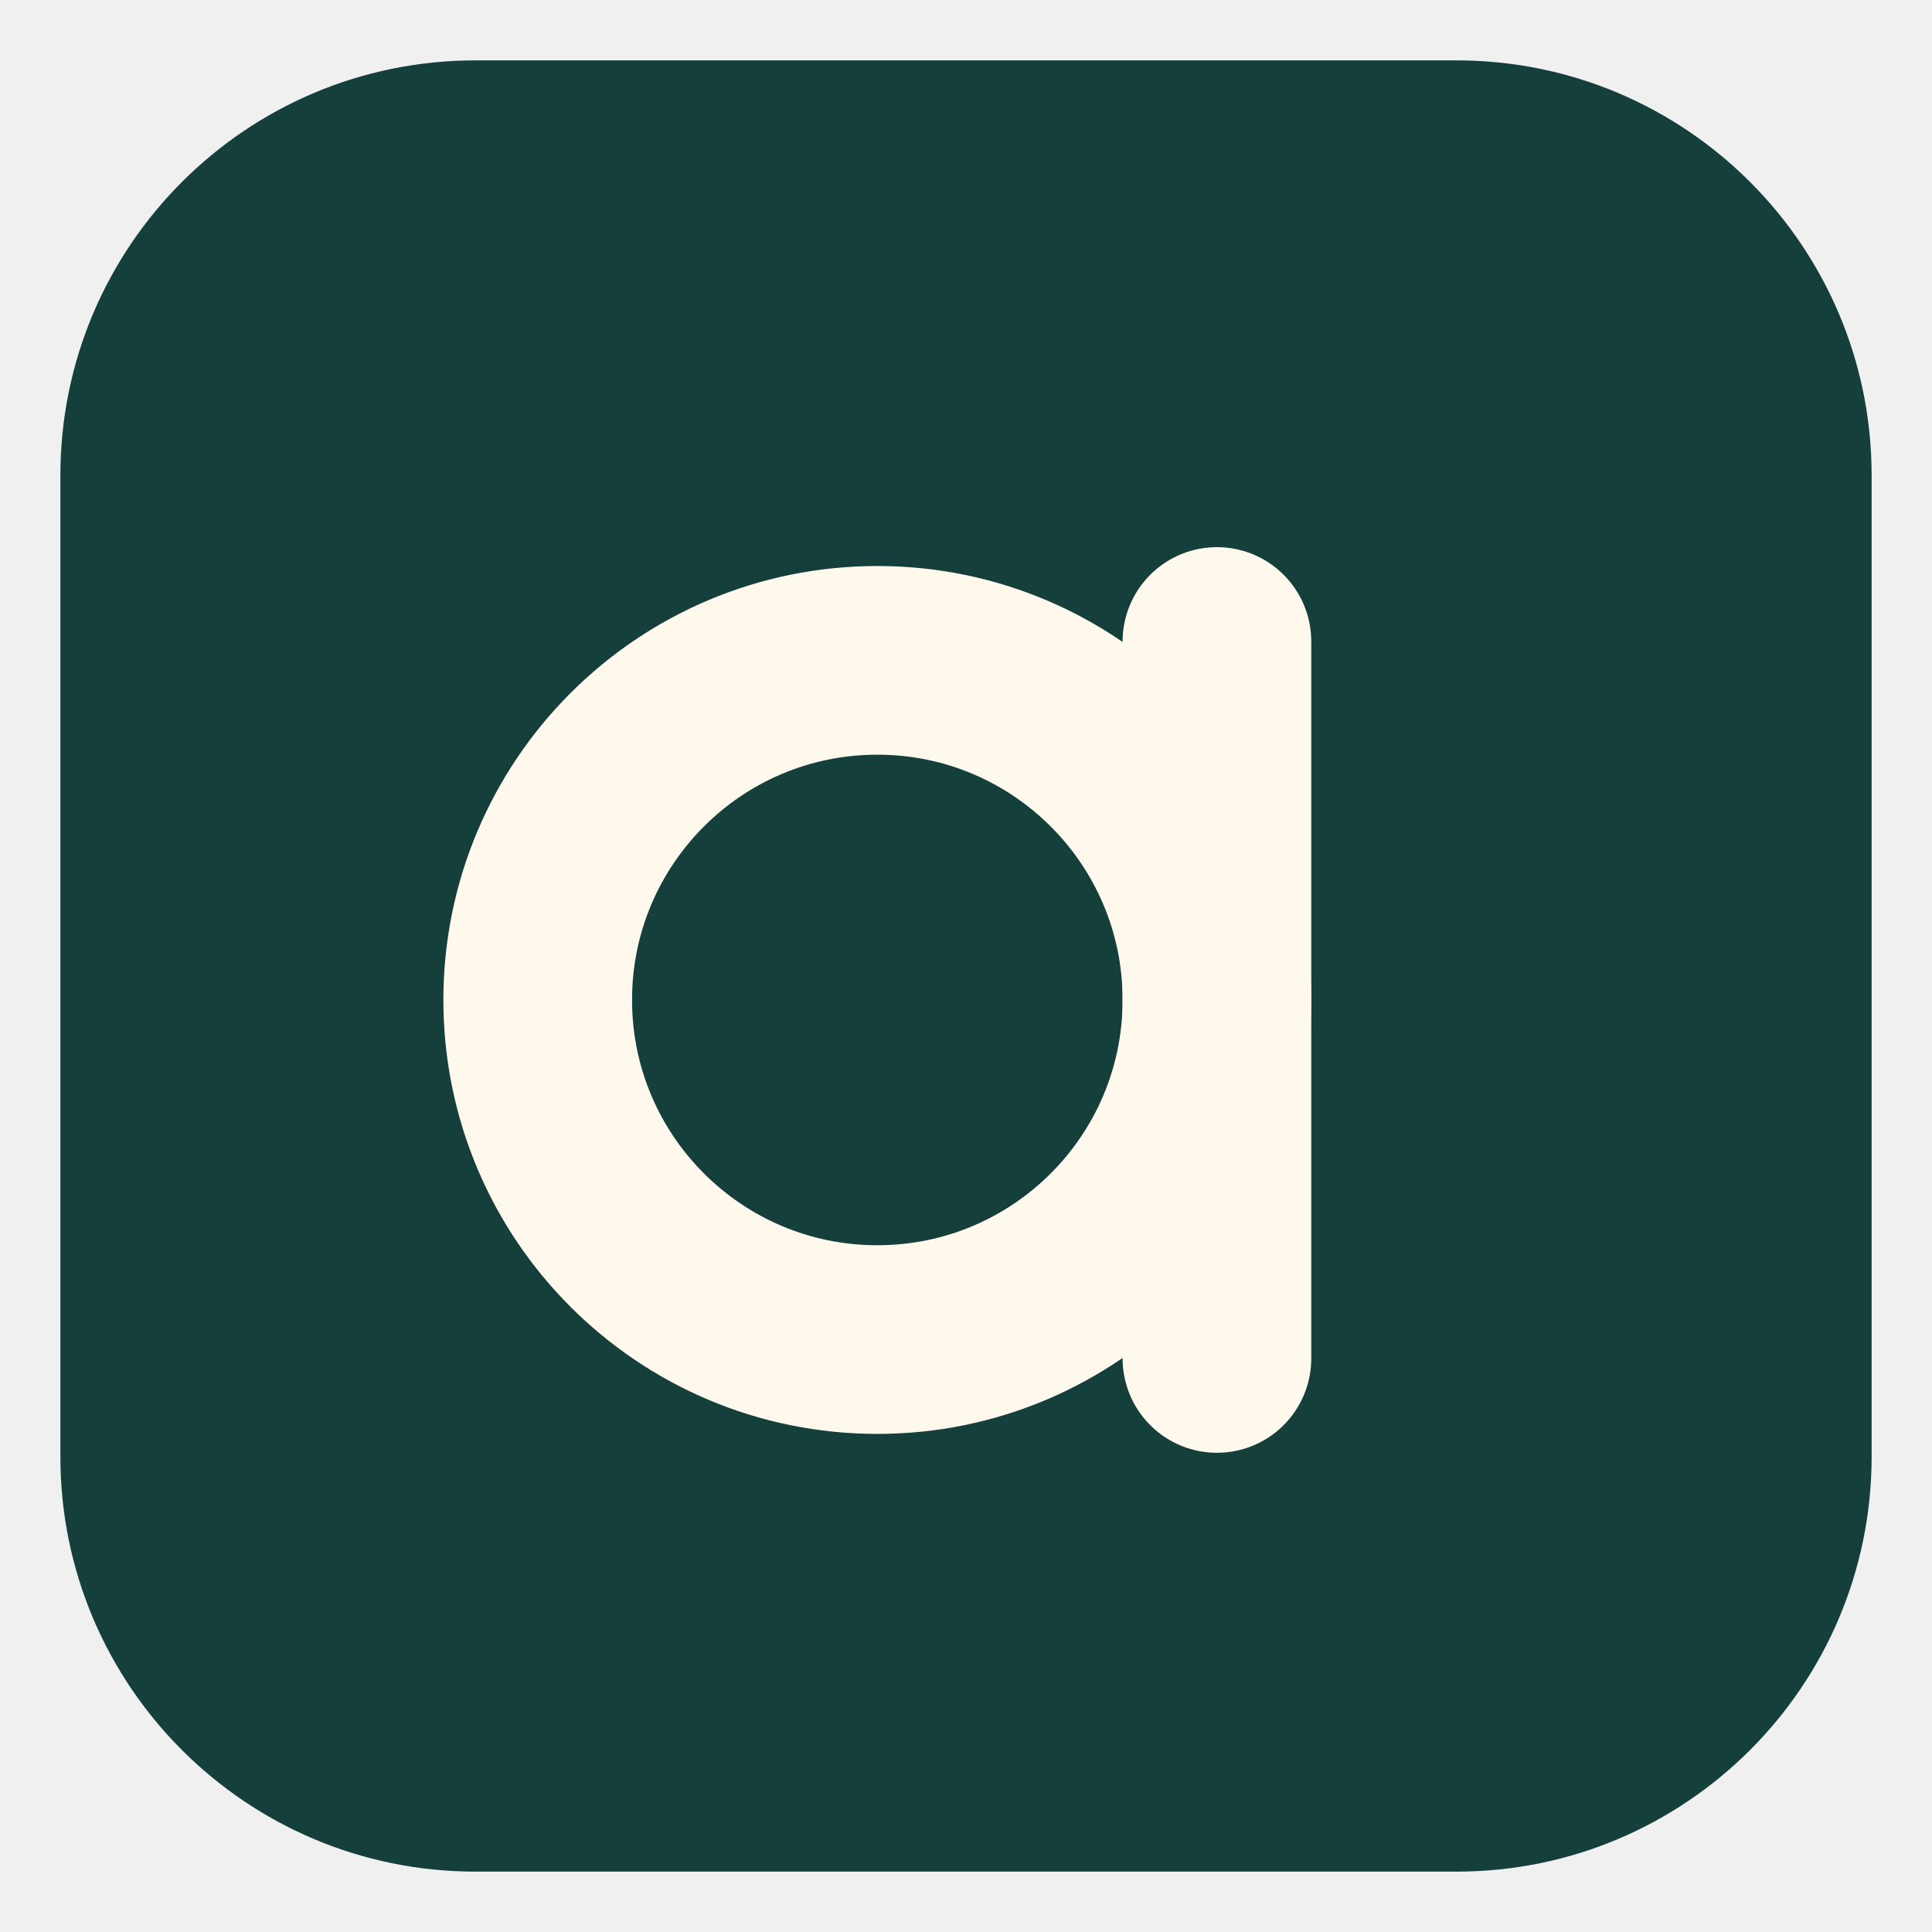
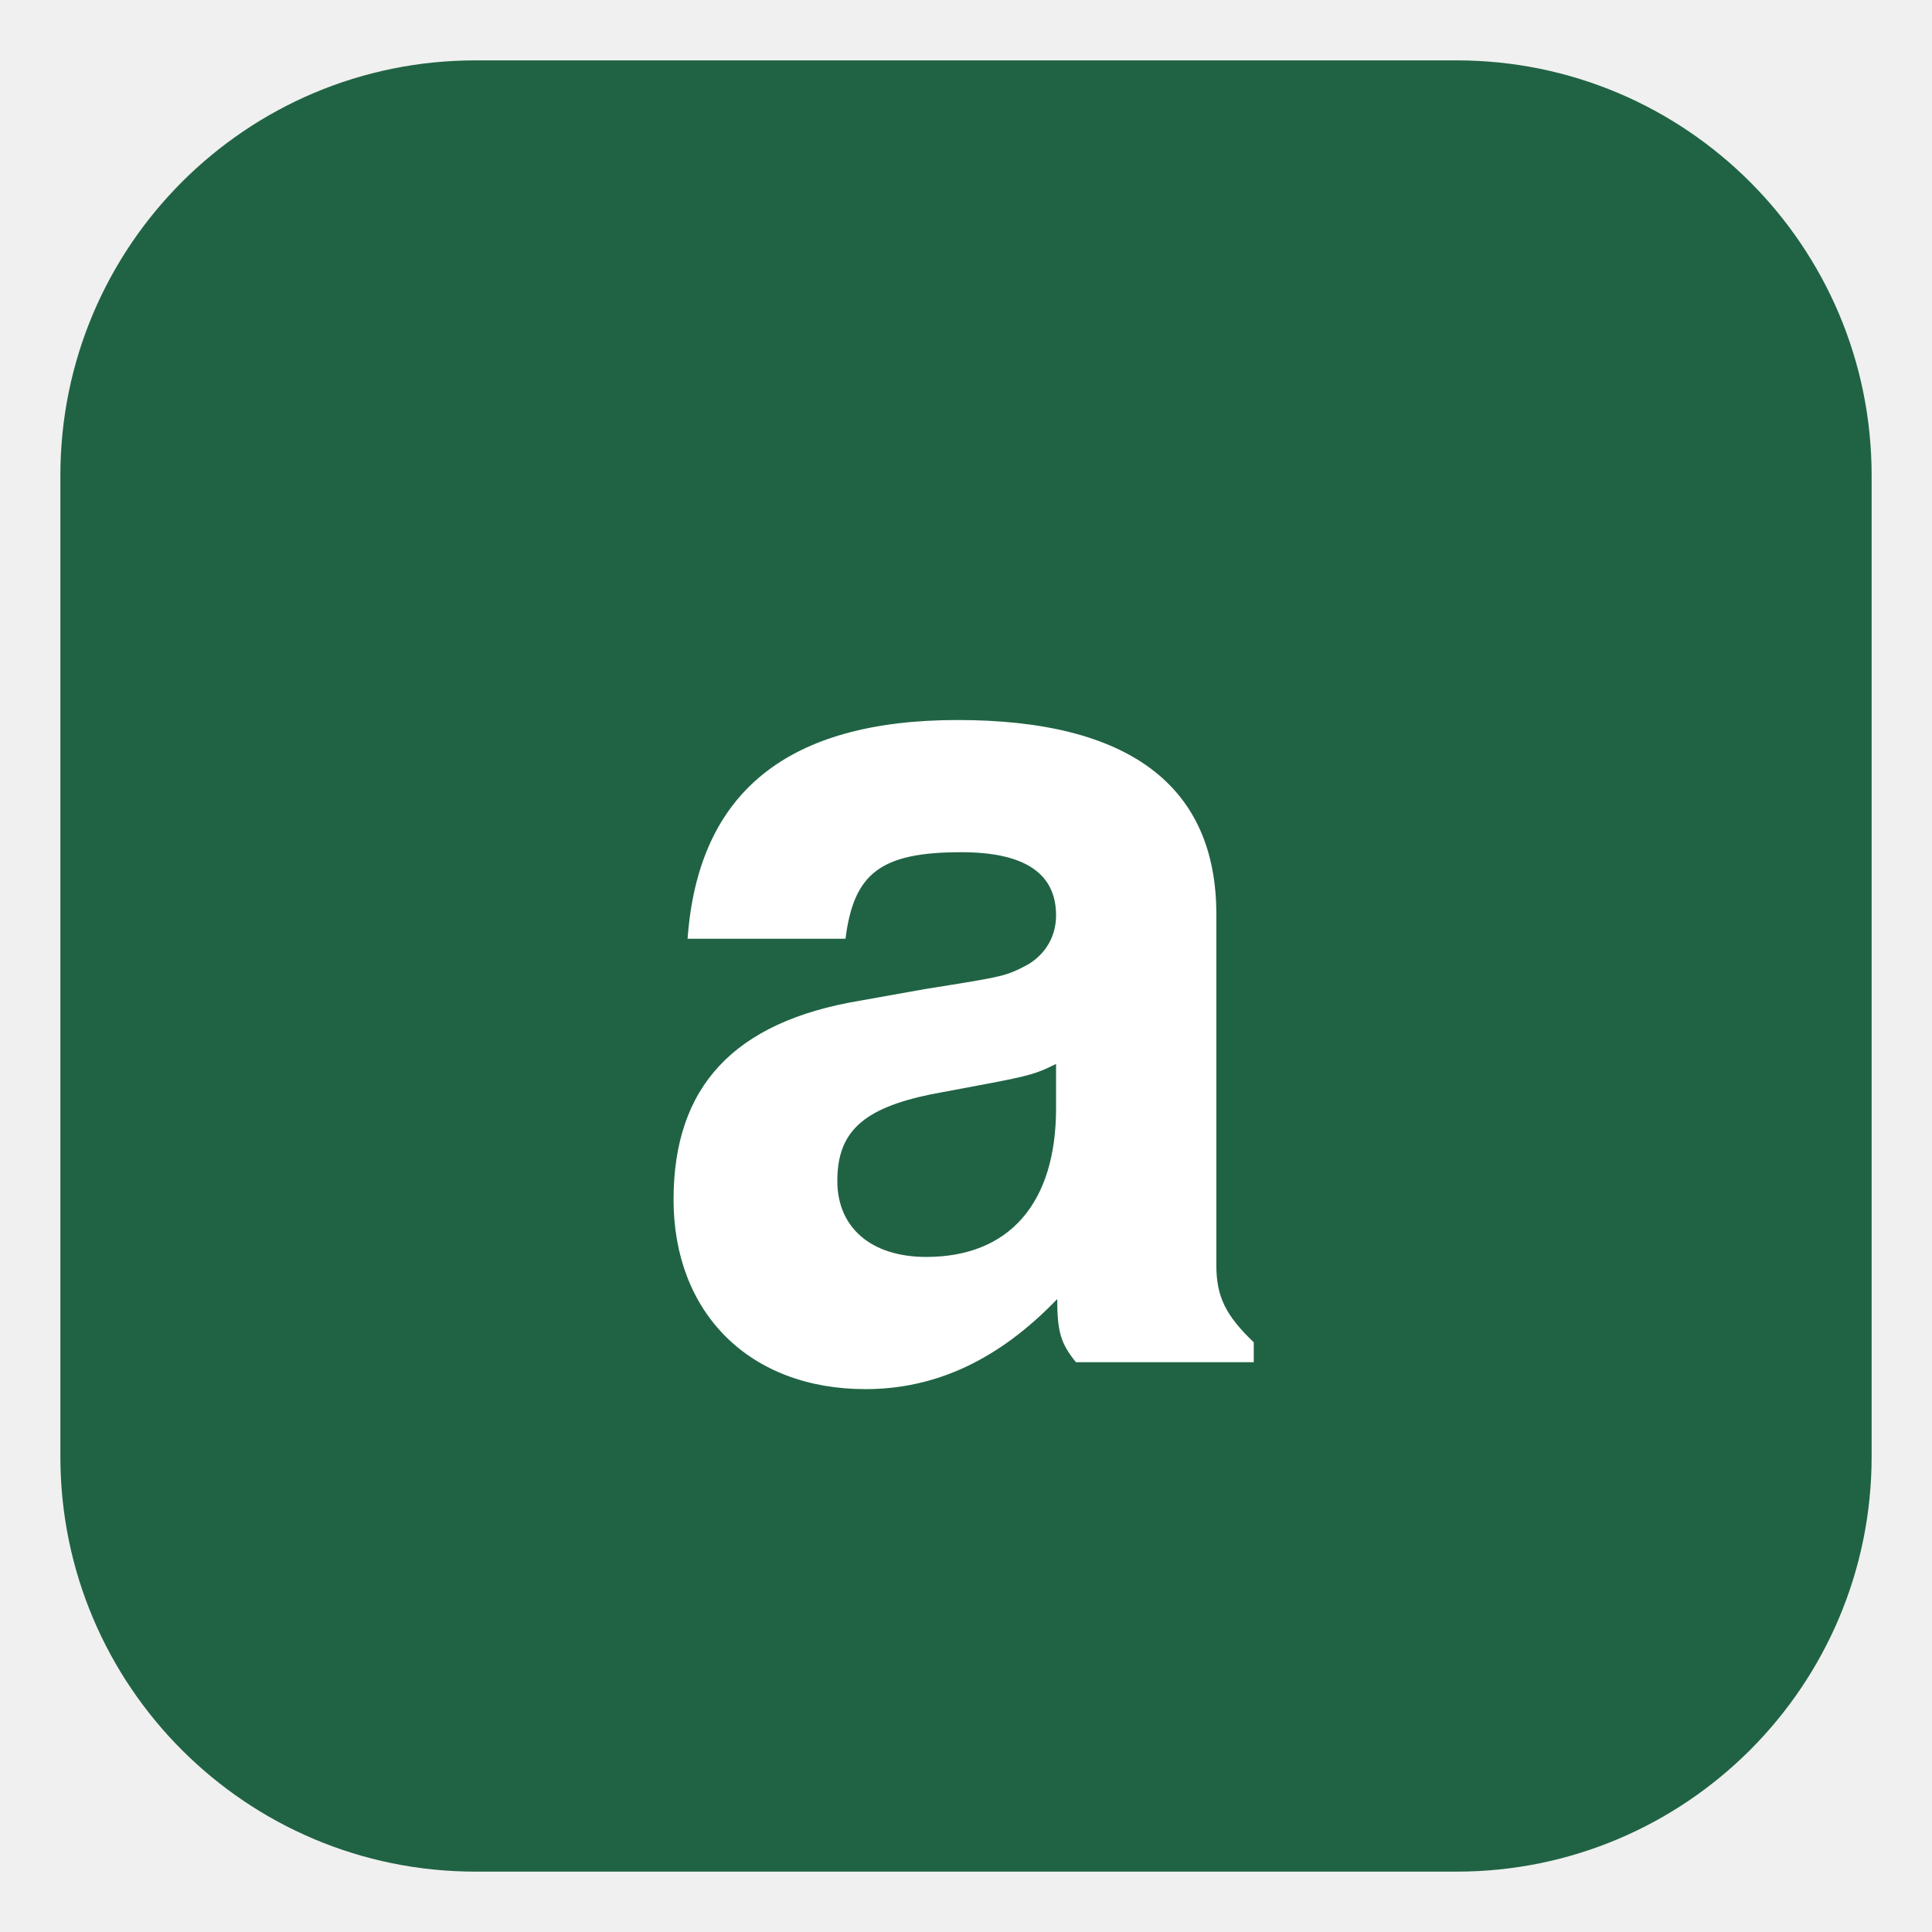
<svg xmlns="http://www.w3.org/2000/svg" width="1024" height="1024" viewBox="0 0 1024 1024">
-   <rect x="32" y="32" width="960" height="960" rx="220" fill="#143f3b" />
-   <circle cx="465" cy="530" r="180" fill="none" stroke="#fff8ed" stroke-width="100" />
-   <path d="M645 340v380" fill="none" stroke="#fff8ed" stroke-width="100" stroke-linecap="round" />
+   <rect x="32" y="32" width="960" height="960" rx="220" fill="#206344" />
+   <text x="512" y="722" text-anchor="middle" font-family="-apple-system, BlinkMacSystemFont, 'Segoe UI', Helvetica, Arial, sans-serif" font-weight="700" font-size="620" fill="#ffffff">a</text>
</svg>
